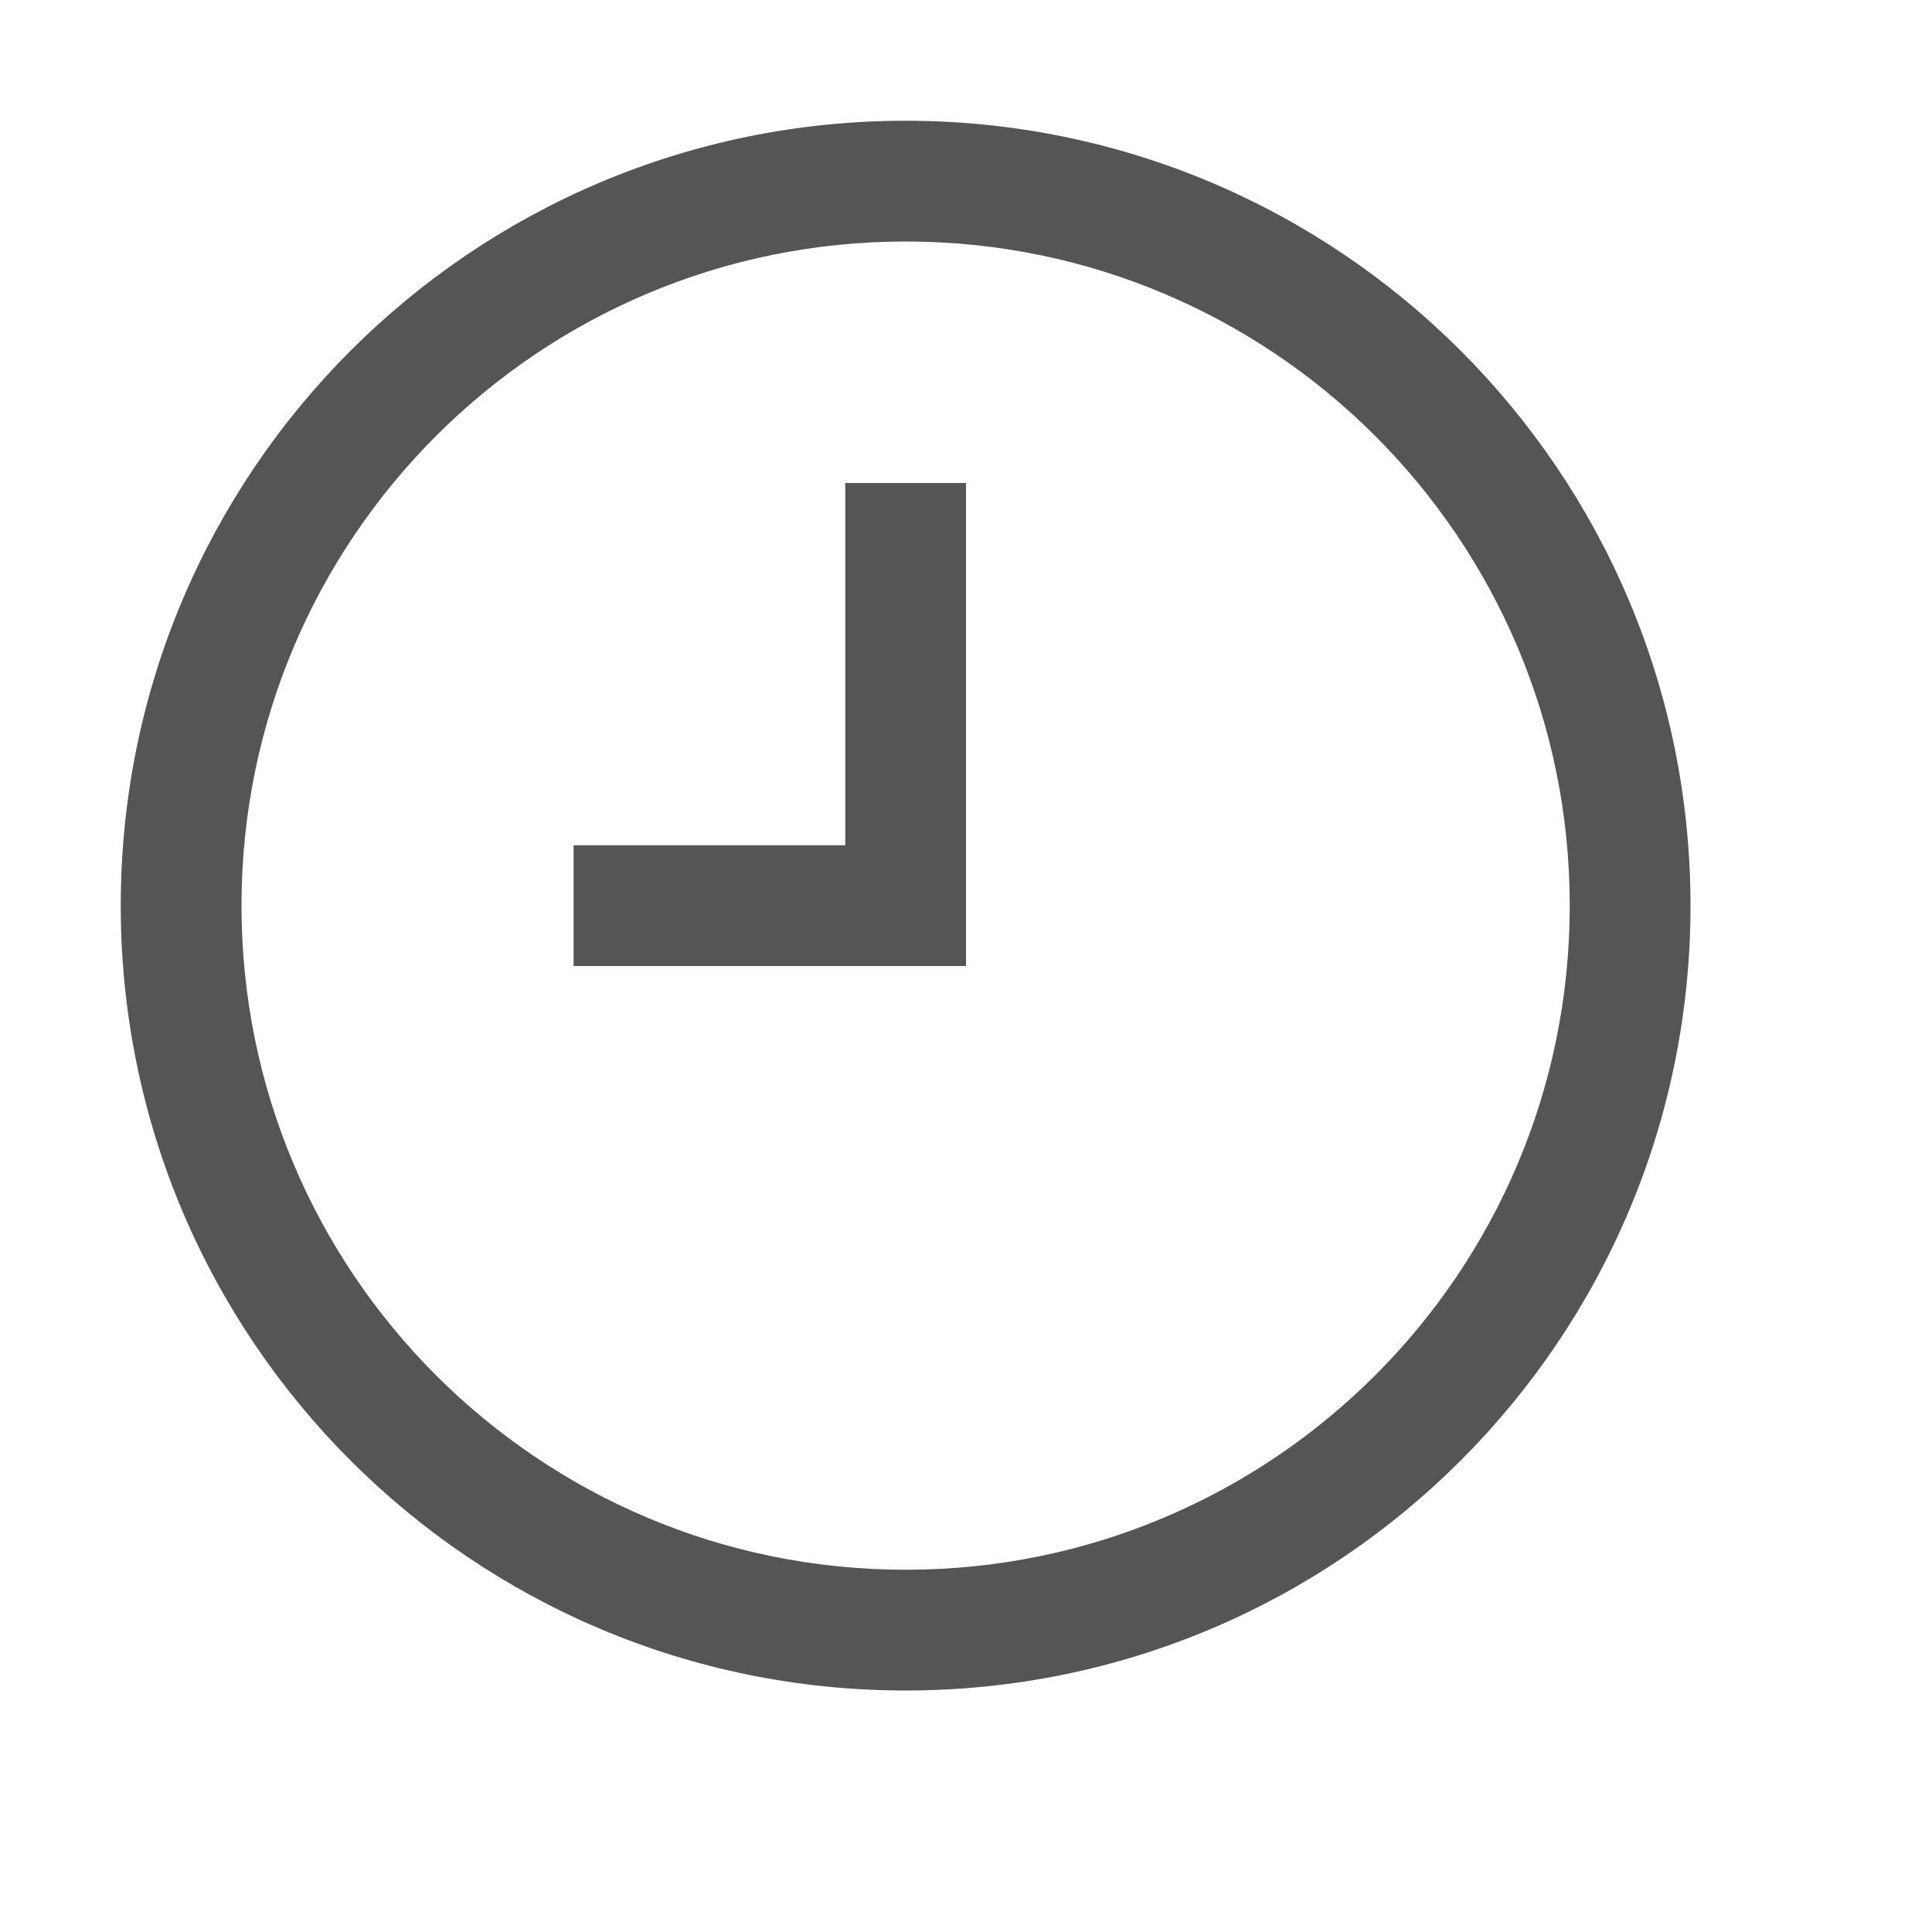
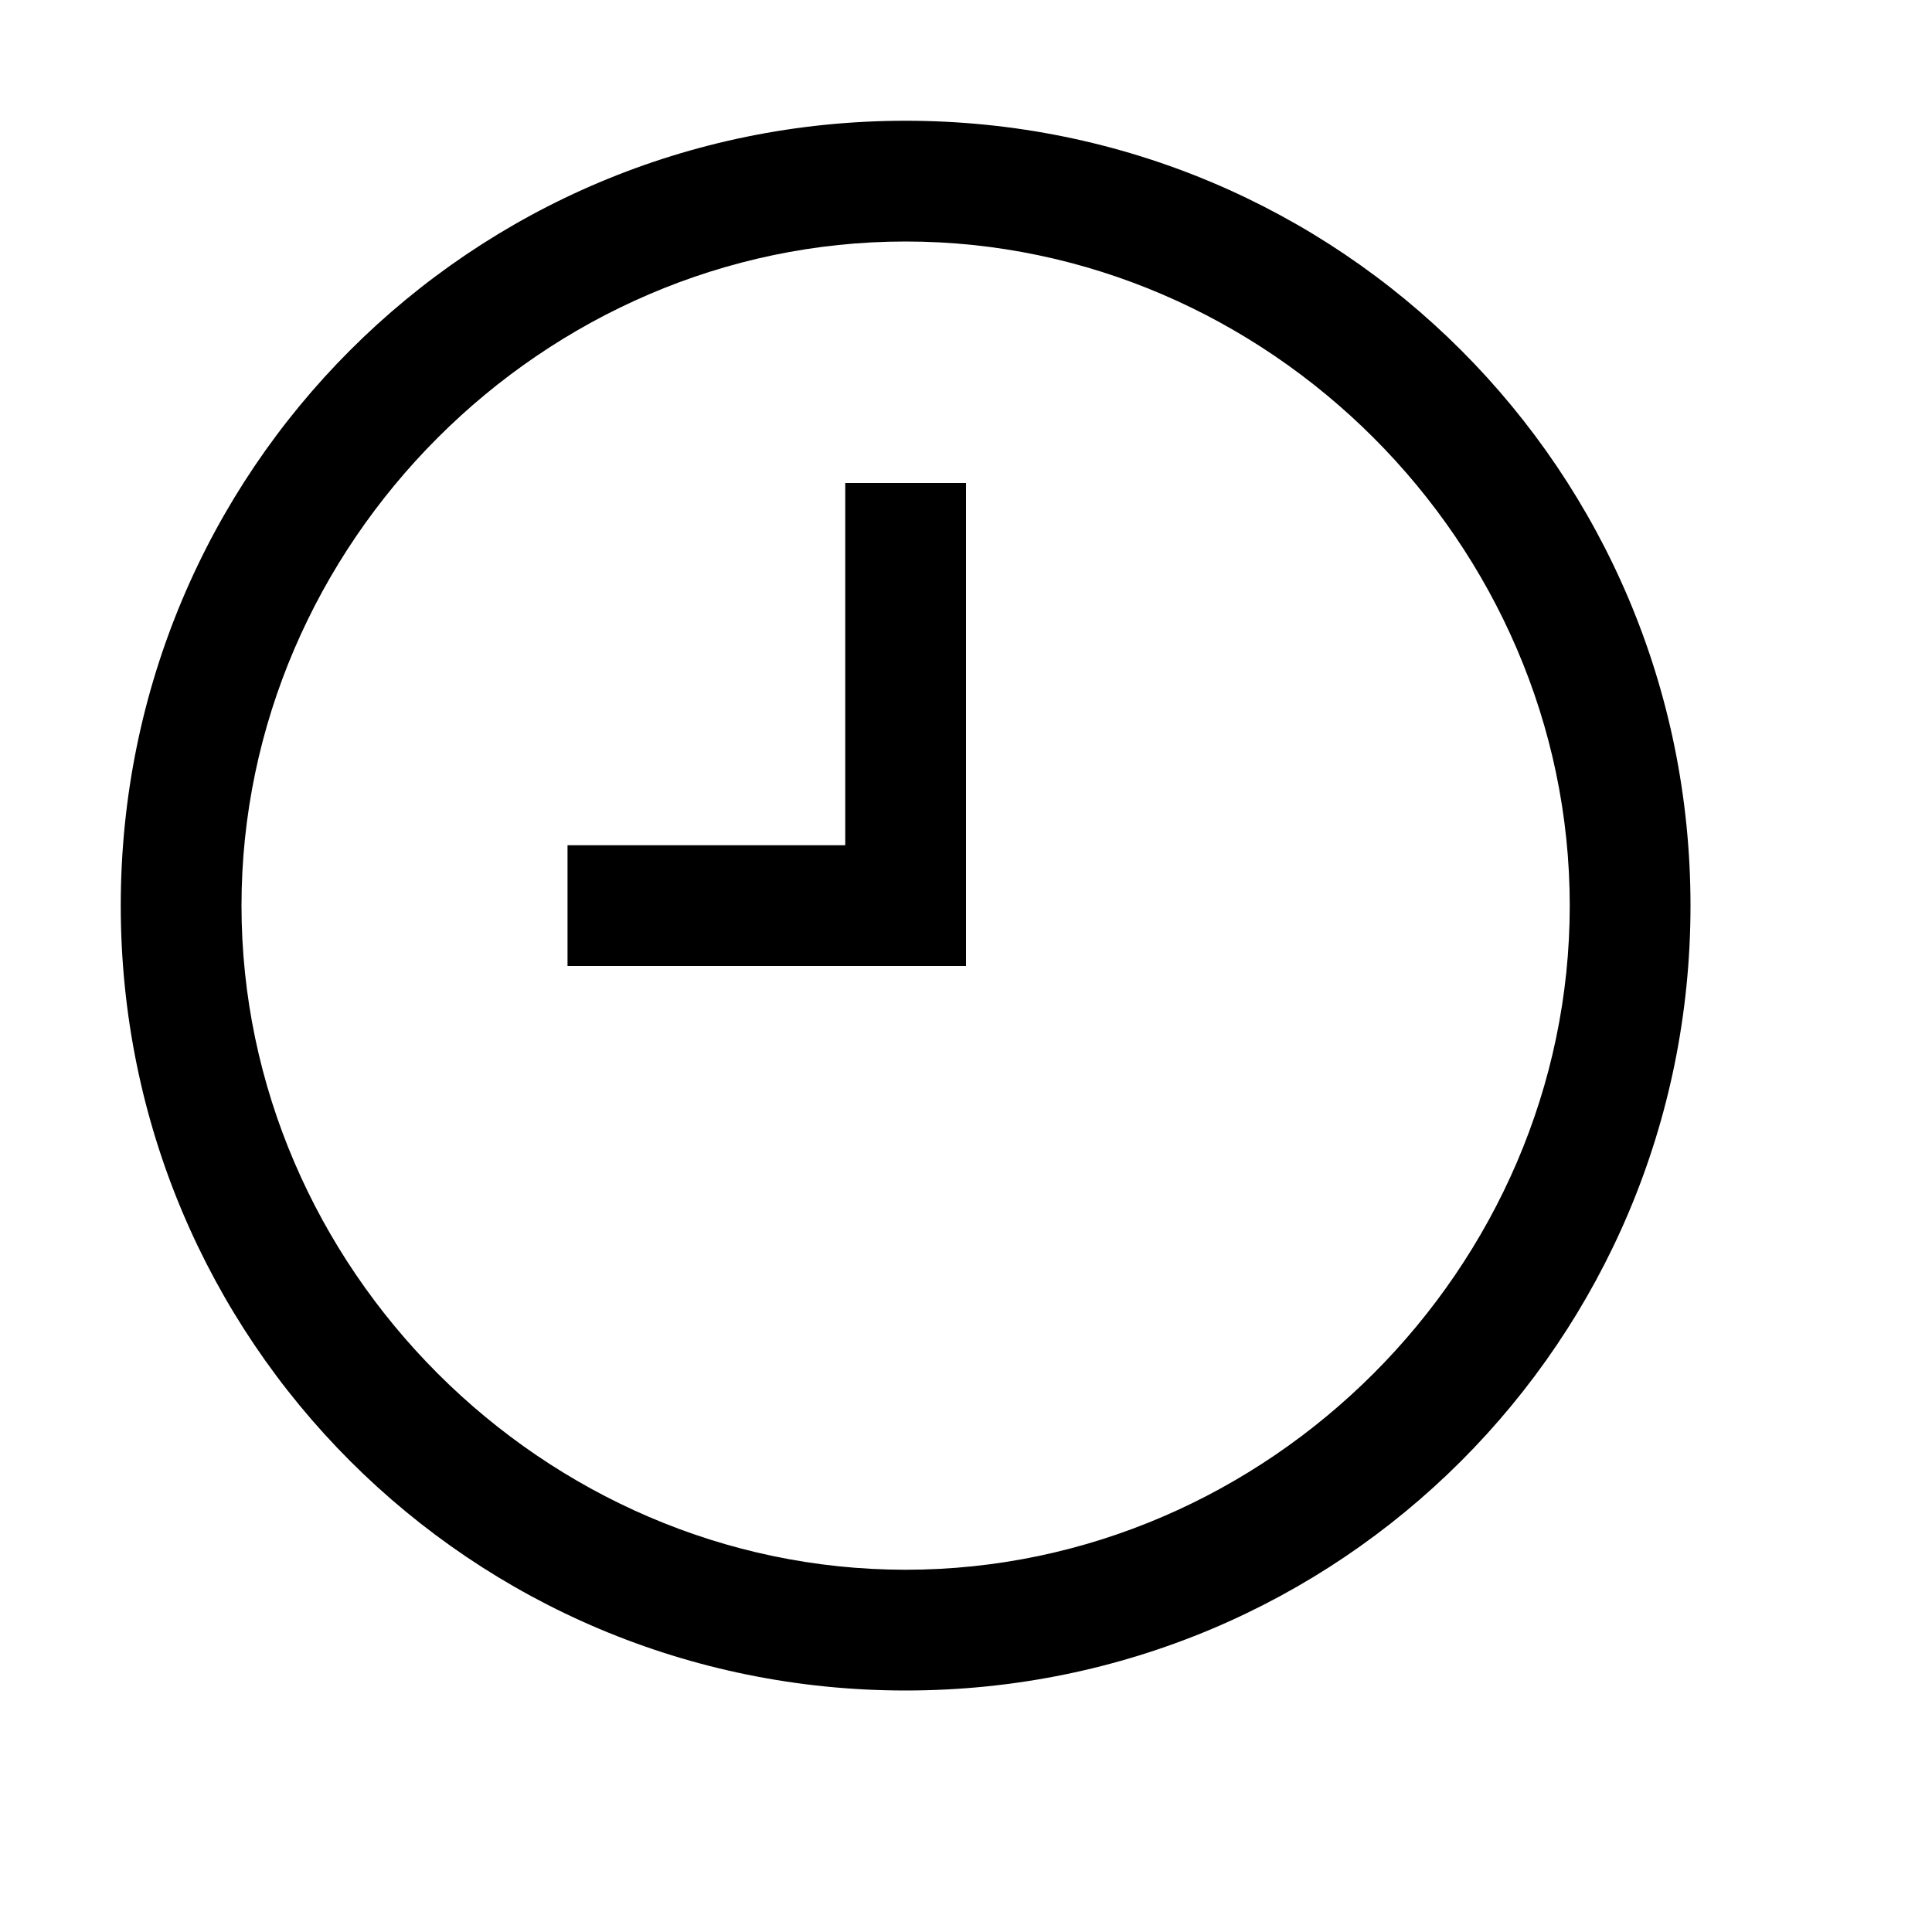
- <svg xmlns="http://www.w3.org/2000/svg" xmlns:ns1="http://www.openswatchbook.org/uri/2009/osb" height="16" id="svg7384" style="enable-background:new" version="1.1" width="16">
-   <defs id="defs7386">
-     <linearGradient id="linearGradient5606" ns1:paint="solid">
-       <stop id="stop5608" offset="0" style="stop-color:#000000;stop-opacity:1;" />
-     </linearGradient>
-     <filter id="filter7554" style="color-interpolation-filters:sRGB">
-       <feBlend id="feBlend7556" in2="BackgroundImage" mode="darken" />
-     </filter>
-   </defs>
-   <g id="layer9" style="display:inline" transform="translate(-705.0002,58)" />
-   <g id="layer10" style="display:inline;filter:url(#filter7554)" transform="translate(-705.0002,58)" />
-   <g id="layer1" style="display:inline" transform="translate(-464,-559)" />
-   <g id="layer14" style="display:inline" transform="translate(-705.0002,58)" />
-   <g id="layer15" style="display:inline" transform="translate(-705.0002,58)" />
-   <g id="g71291" style="display:inline" transform="translate(-705.0002,58)" />
-   <g id="layer2" style="display:inline" transform="translate(-464,-409)">
-     <path d="m 471.5,410 c -3.59,0 -6.5,2.91 -6.5,6.5 0,3.59 2.91,6.5 6.5,6.5 3.59,0 6.5,-2.91 6.5,-6.5 0,-3.59 -2.91,-6.5 -6.5,-6.5 z m 0,1 c 3.038,0 5.5,2.462 5.5,5.5 0,3.038 -2.462,5.5 -5.5,5.5 -3.038,0 -5.5,-2.462 -5.5,-5.5 0,-3.038 2.462,-5.5 5.5,-5.5 z m -0.5,2 0,3 -2.25,0 0,1 2.25,0 1,0 0,-1 0,-3 z" id="path6506" style="display:inline;opacity:1;fill:#555555;fill-opacity:1;stroke:none;stroke-width:2;stroke-linecap:round;stroke-linejoin:miter;stroke-miterlimit:4;stroke-dasharray:none;stroke-opacity:1;enable-background:new" />
-   </g>
-   <g id="g6058" style="display:inline" transform="translate(-464,-409)" />
-   <g id="layer12" style="display:inline" transform="translate(-705.0002,58)" />
+ <svg xmlns="http://www.w3.org/2000/svg" height="16" width="16">
+   <path d="m7.5 1c-3.6 0-6.5 2.9-6.5 6.5s2.9 6.5 6.5 6.5 6.5-2.9 6.5-6.5-2.9-6.5-6.5-6.5zm0 1c3 0 5.5 2.5 5.5 5.5s-2.5 5.5-5.5 5.5-5.5-2.5-5.5-5.5 2.5-5.5 5.5-5.5zm-.5 2v3h-2.3v1h3.3v-4z" />
</svg>
